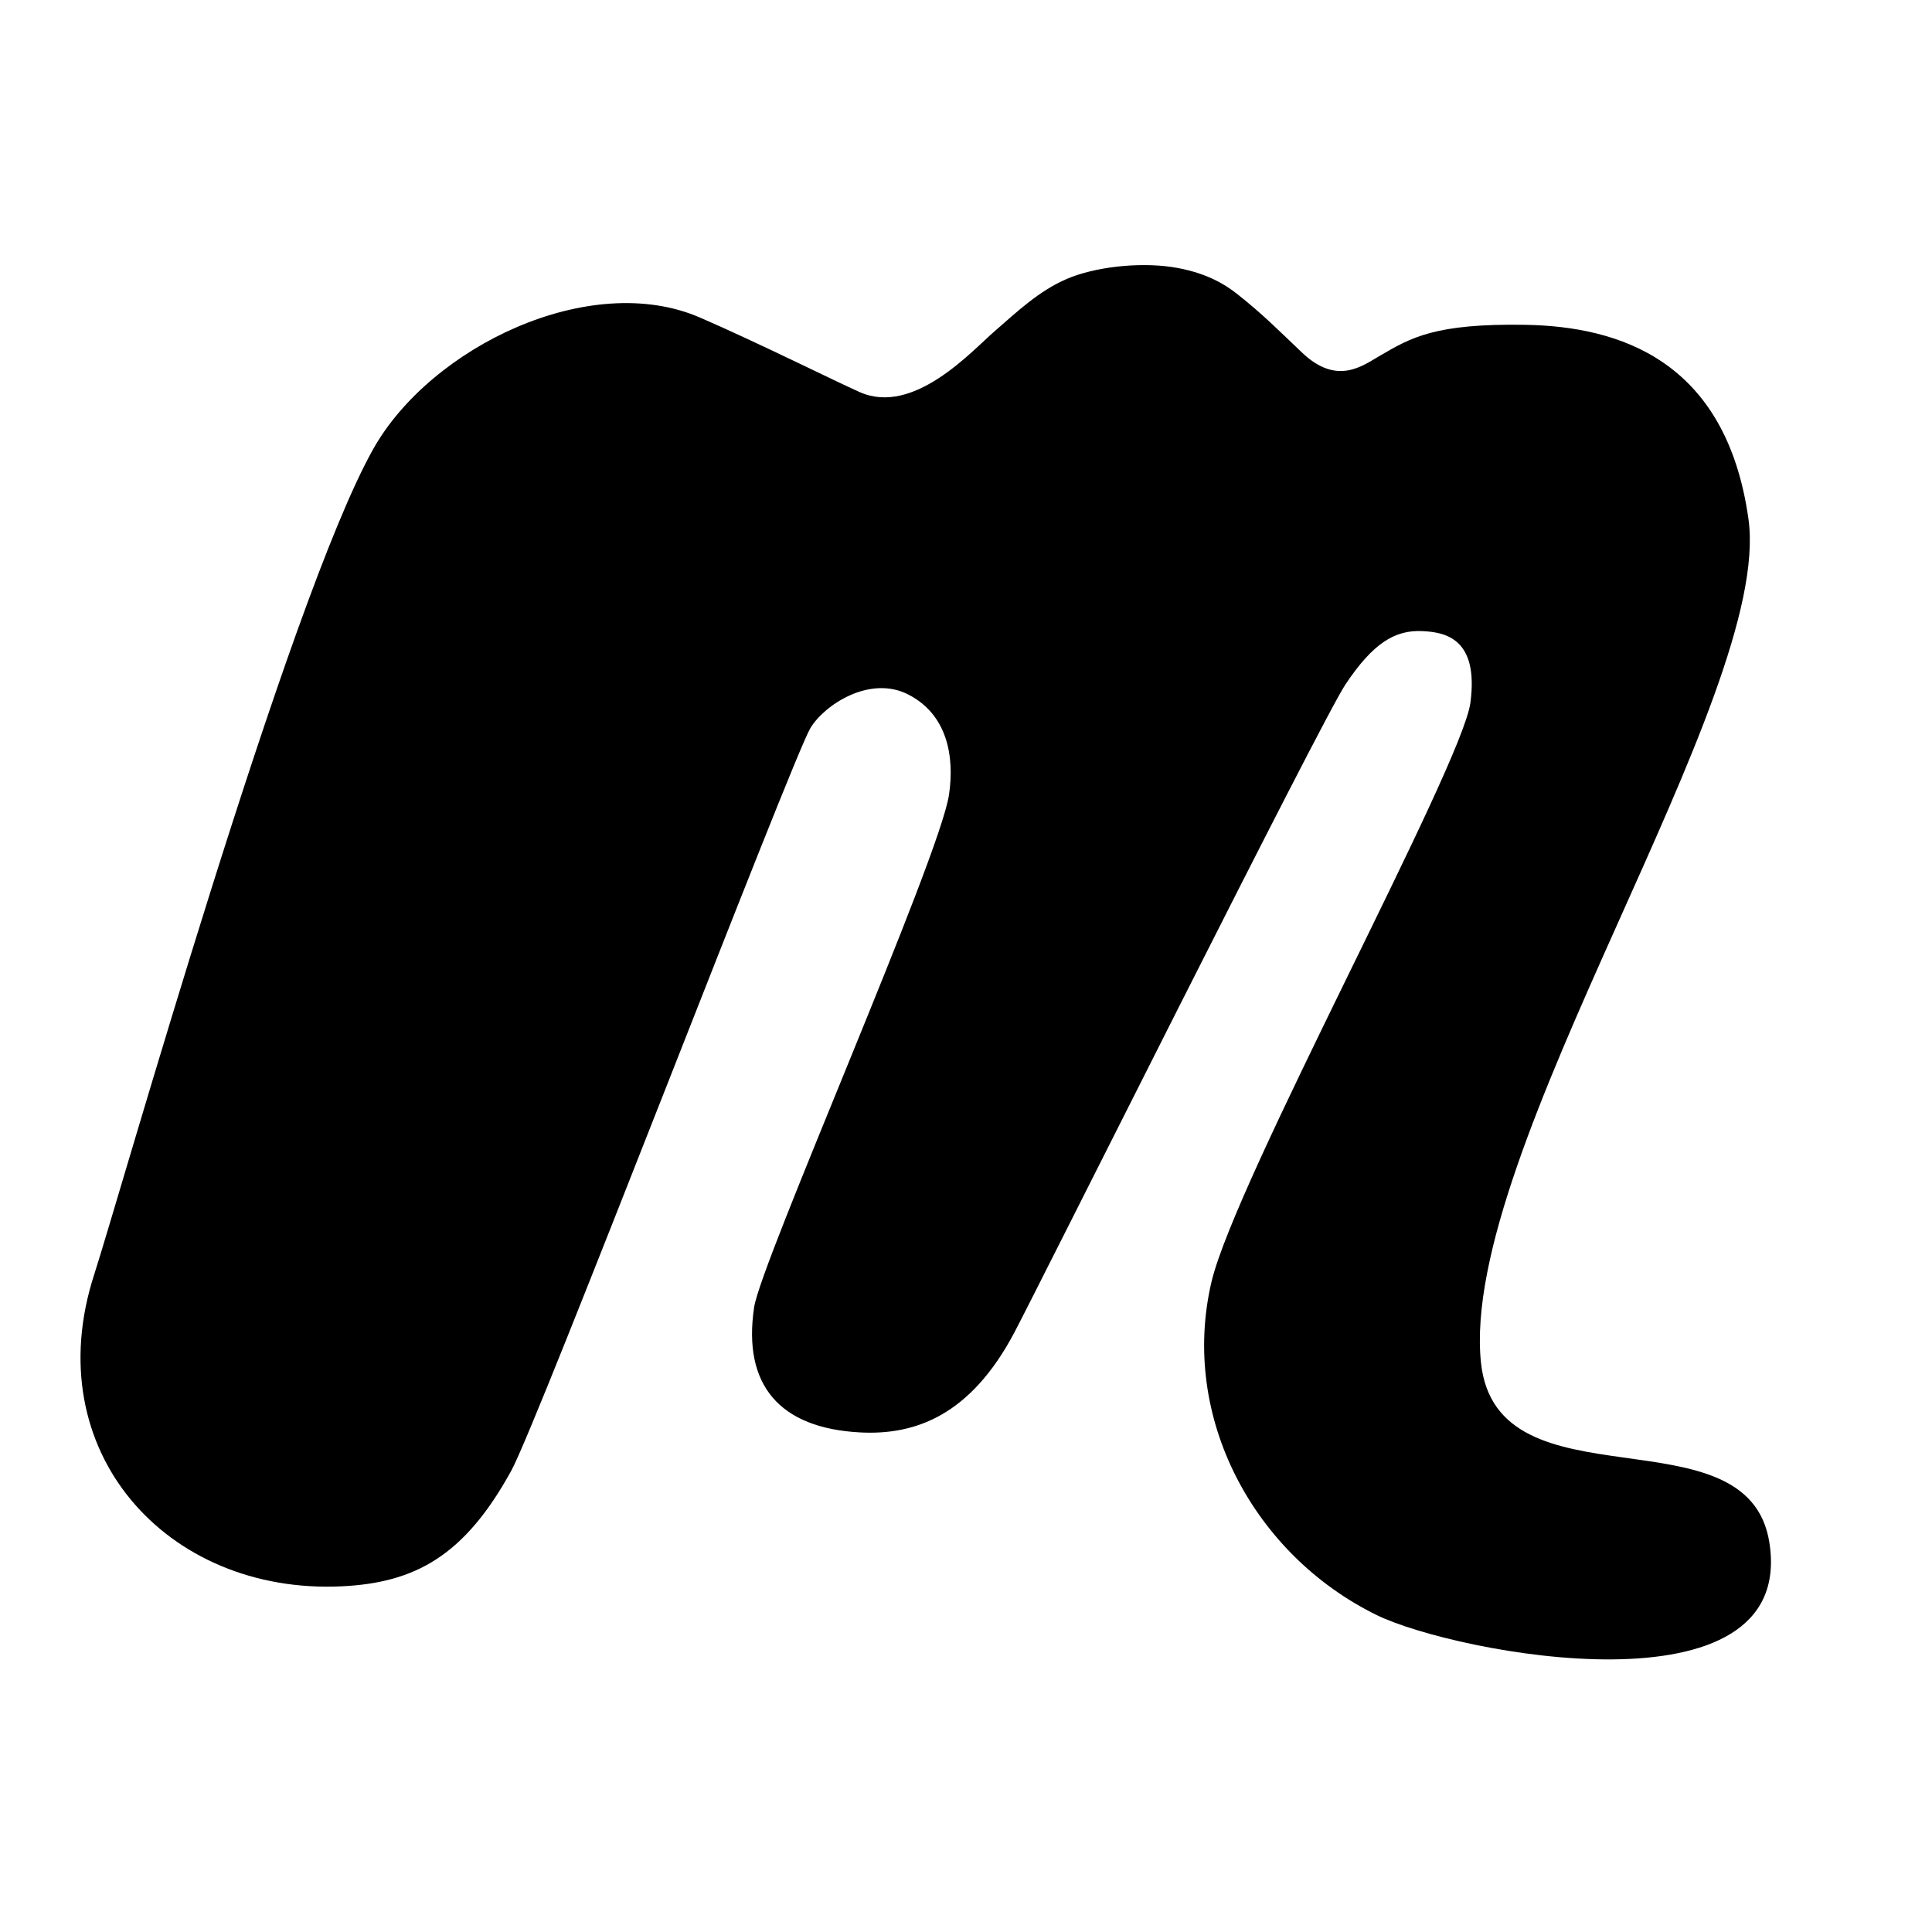
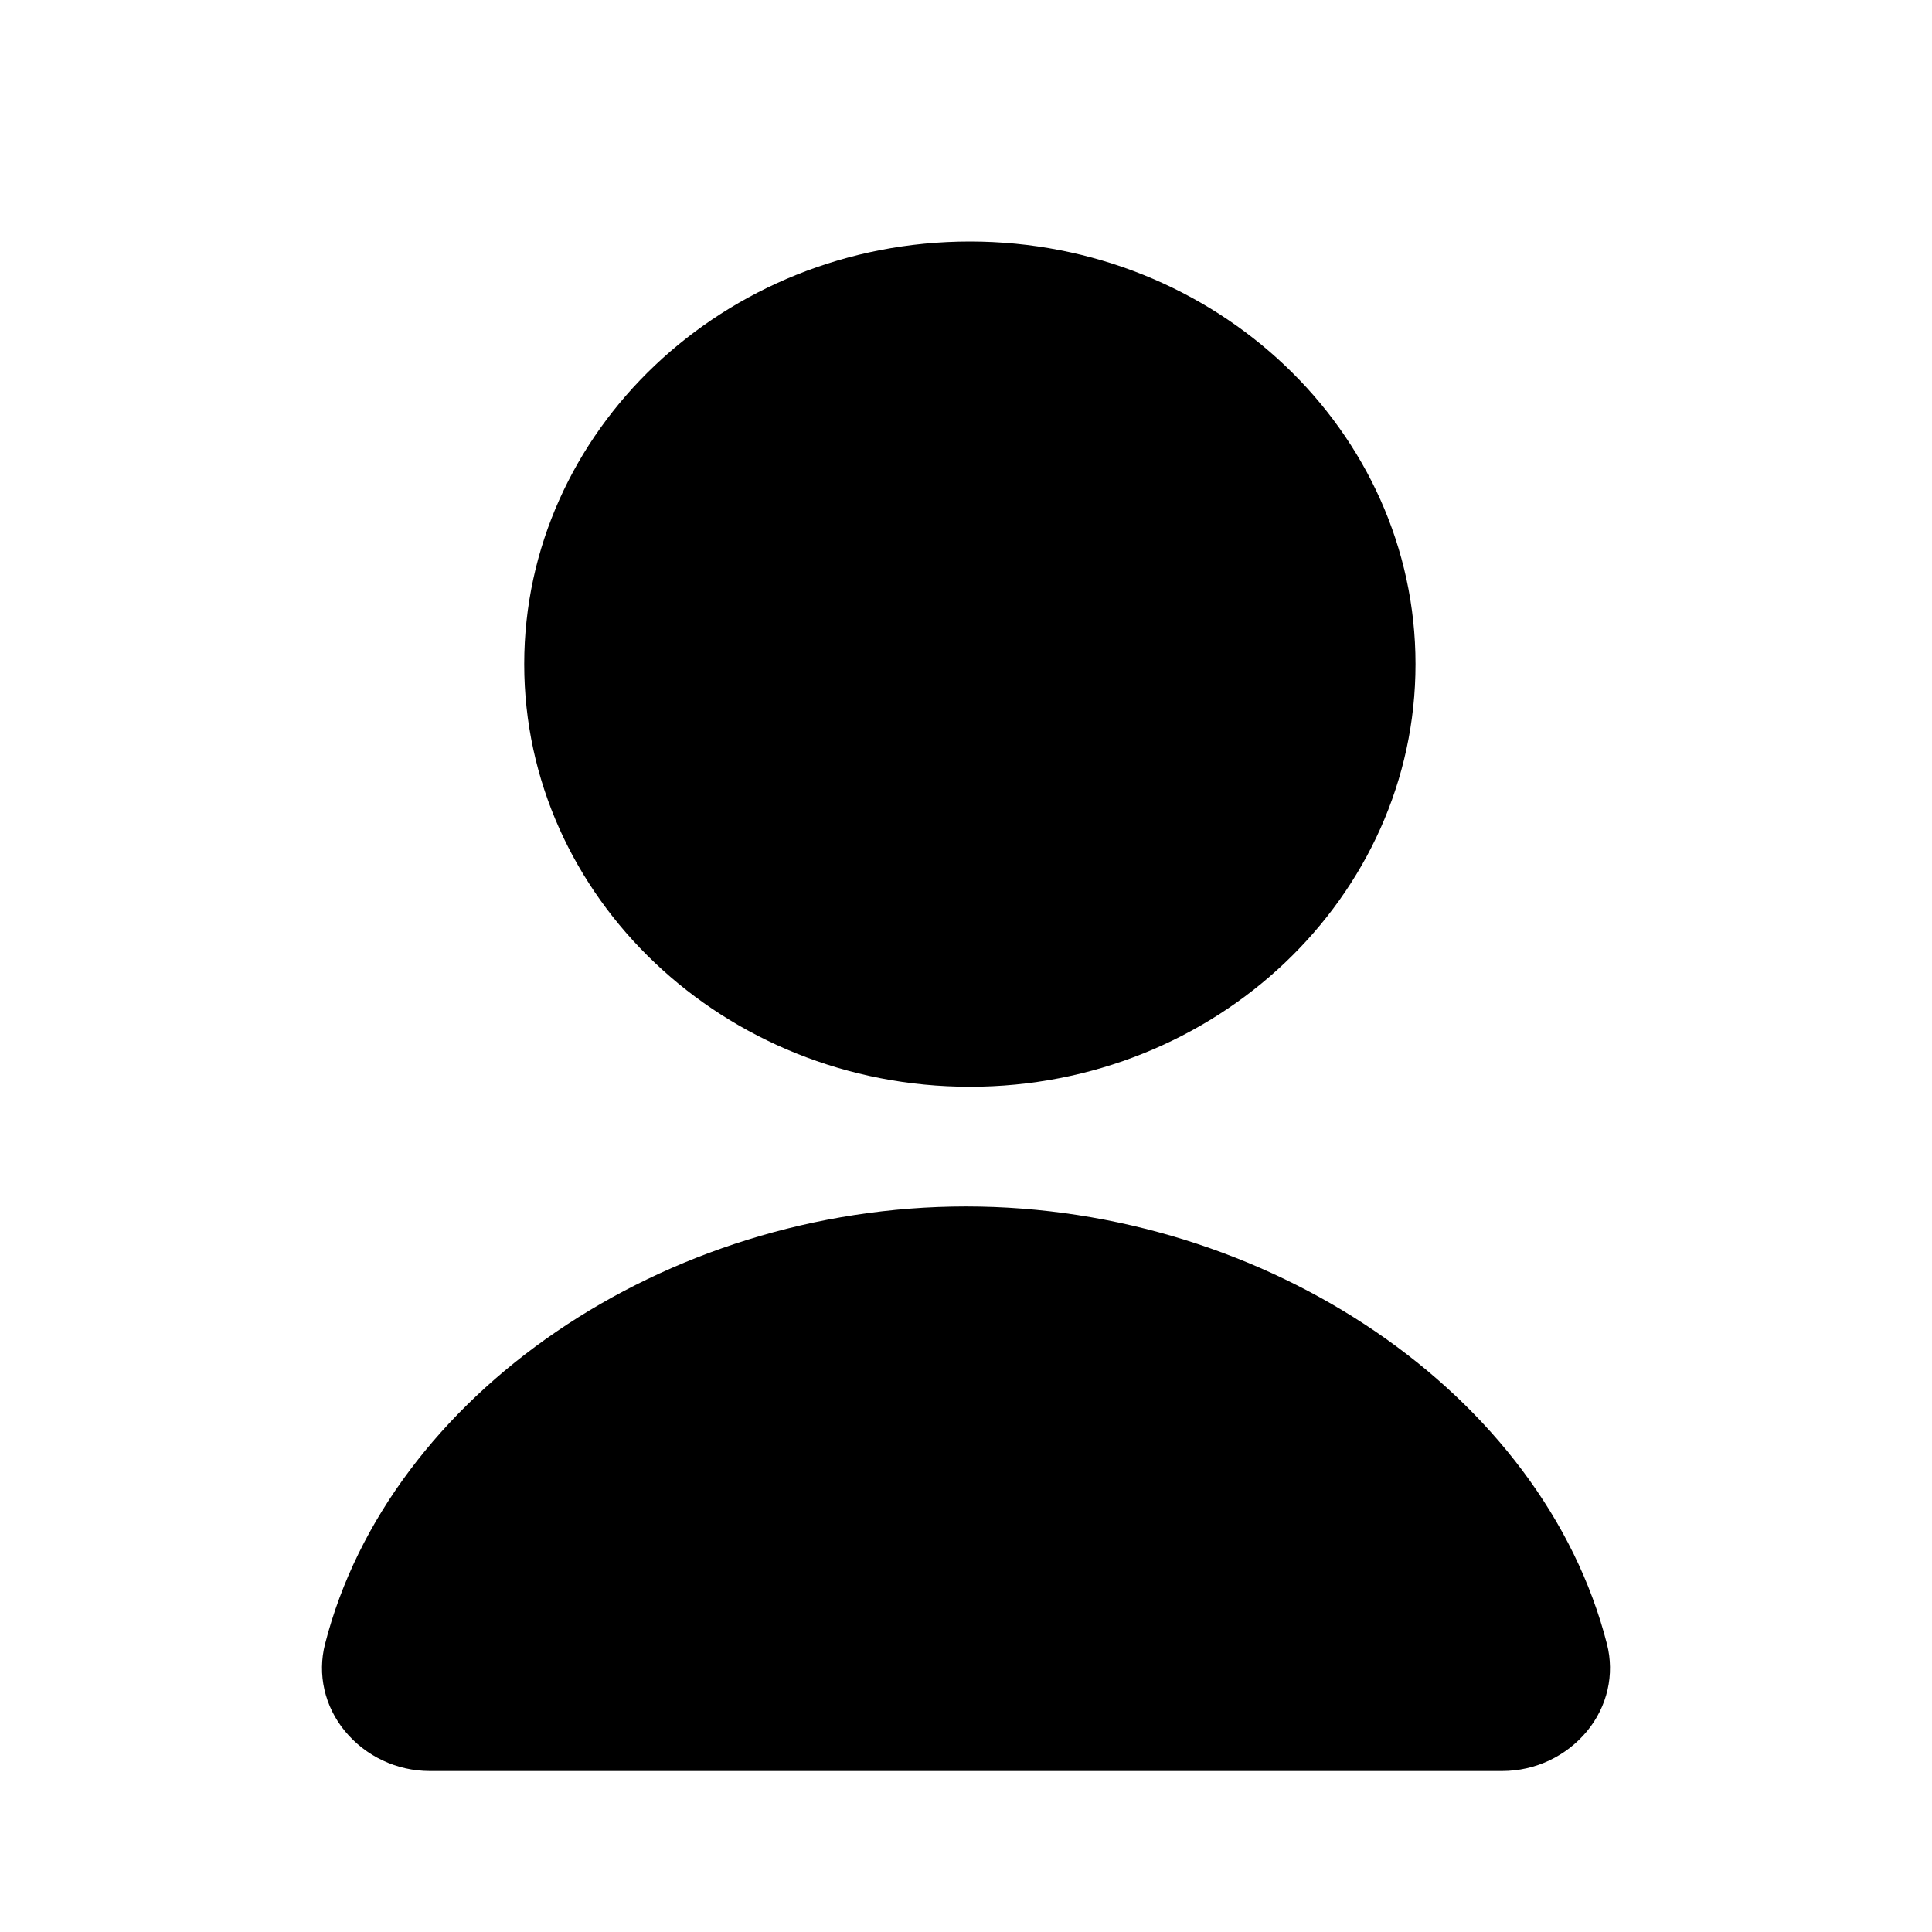
<svg xmlns="http://www.w3.org/2000/svg" width="24px" height="24px" viewBox="0 0 24 24" version="1.1">
  <defs />
  <g id="Android" stroke="none" stroke-width="1" fill="none" fill-rule="evenodd">
    <g id="native-nav-profile" fill-rule="nonzero" fill="#000000">
-       <path d="M18.397,16.926 C18.124,14.301 22.027,8.643 21.72,6.447 C21.442,4.47 20.11,4.056 18.952,4.035 C17.824,4.016 17.527,4.195 17.147,4.416 C16.927,4.543 16.611,4.796 16.173,4.379 C15.882,4.102 15.69,3.907 15.381,3.662 C15.225,3.536 14.975,3.379 14.557,3.317 C14.138,3.255 13.596,3.317 13.252,3.465 C12.907,3.613 12.636,3.871 12.353,4.117 C12.068,4.364 11.35,5.168 10.68,4.871 C10.39,4.743 9.405,4.252 8.696,3.945 C7.325,3.351 5.348,4.313 4.637,5.577 C3.577,7.46 1.486,14.857 1.17,15.833 C0.46,18.023 2.069,19.808 4.241,19.706 C5.158,19.663 5.77,19.327 6.35,18.272 C6.685,17.663 9.833,9.44 10.067,9.045 C10.237,8.76 10.804,8.381 11.284,8.628 C11.764,8.875 11.86,9.388 11.789,9.872 C11.674,10.654 9.454,15.671 9.368,16.239 C9.224,17.204 9.682,17.741 10.684,17.794 C11.371,17.83 12.054,17.583 12.598,16.558 C12.901,15.986 16.403,8.973 16.712,8.505 C17.054,7.991 17.327,7.822 17.673,7.84 C17.943,7.854 18.373,7.922 18.266,8.729 C18.16,9.52 15.345,14.666 15.049,15.926 C14.655,17.611 15.579,19.317 17.102,20.063 C18.074,20.539 22.323,21.355 21.98,19.163 C21.716,17.475 18.591,18.776 18.397,16.926 Z" id="M2-Blk" />
+       <path d="M19.962,20.422 C19.17,17.324 15.747,14.987 12,14.987 C8.253,14.987 4.83,17.324 4.038,20.422 C3.941,20.799 4.032,21.199 4.286,21.506 C4.542,21.815 4.926,22 5.34,22 L18.66,22 C19.074,22 19.458,21.815 19.714,21.506 C19.968,21.199 20.059,20.799 19.962,20.422 M12.048,13.5 C8.995,13.5 6.512,11.145 6.512,8.25 C6.512,5.355 8.995,3 12.048,3 C15.101,3 17.584,5.355 17.584,8.25 C17.584,11.145 15.101,13.5 12.048,13.5" id="Profile-Blk" />
    </g>
  </g>
</svg>
